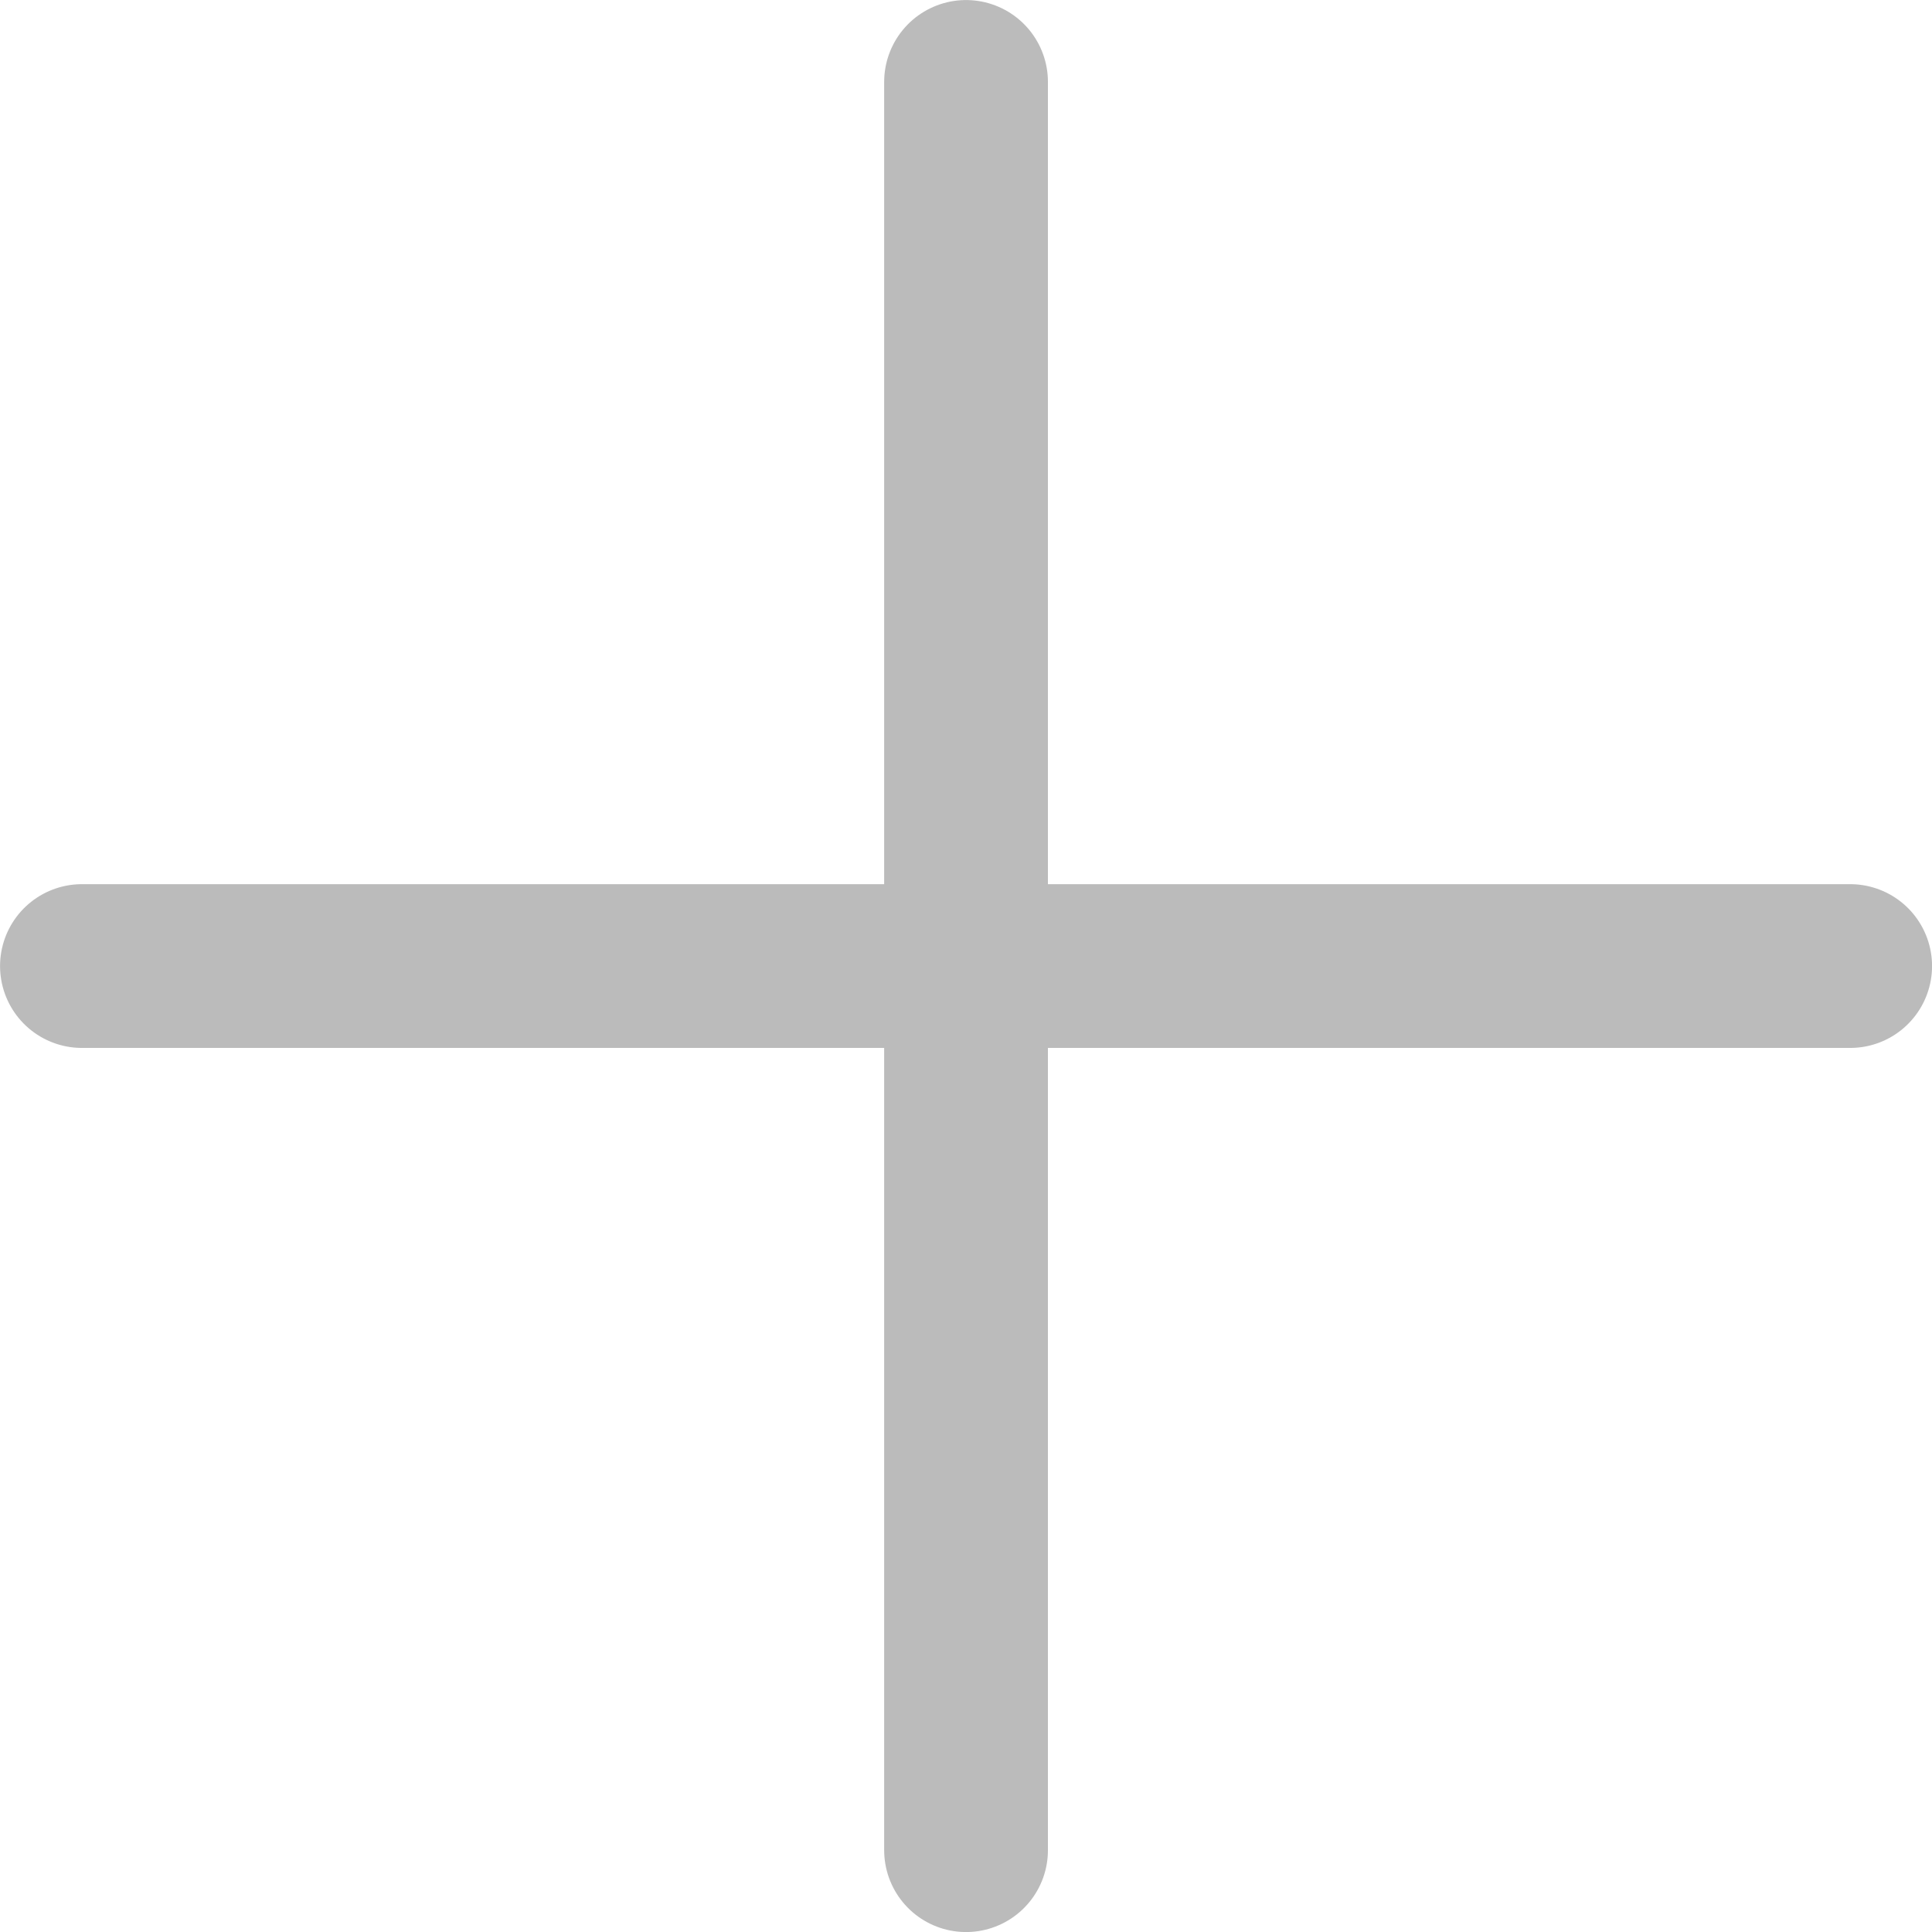
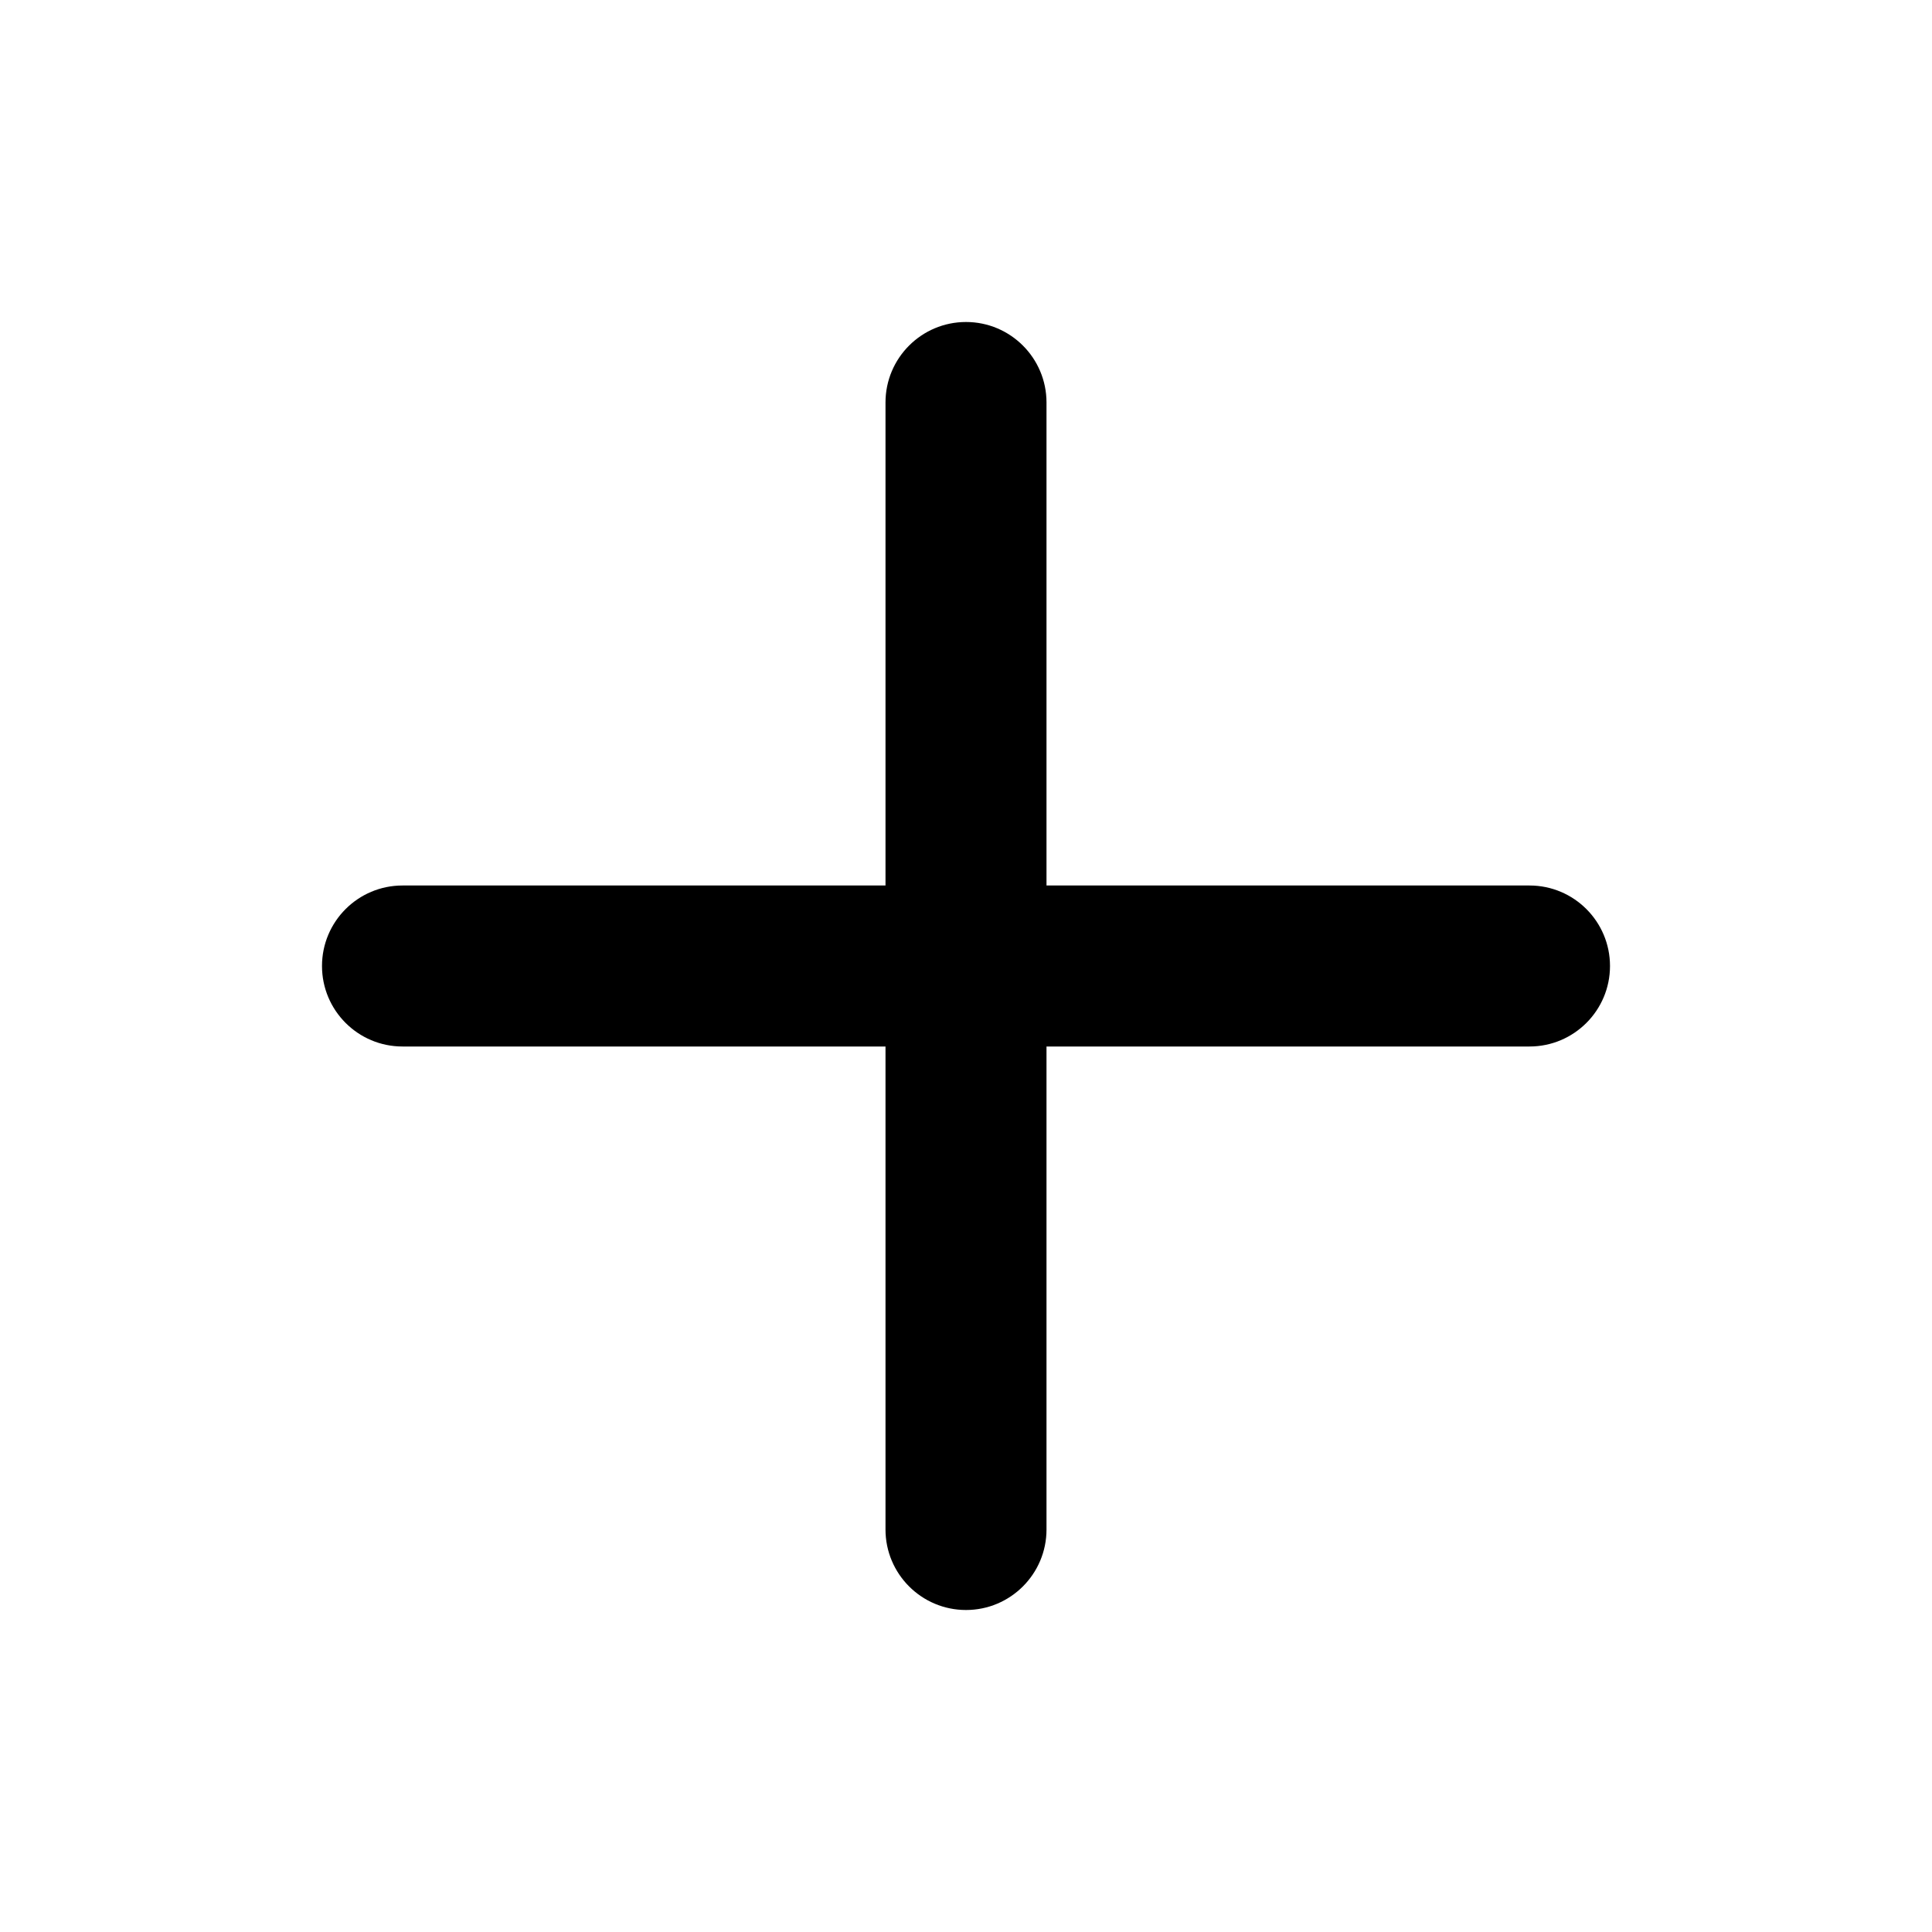
- <svg xmlns="http://www.w3.org/2000/svg" width="19.667" height="19.667" viewBox="0 0 19.667 19.667">
-   <g id="Icon_feather-plus" data-name="Icon feather-plus" transform="translate(-3.333 -3.333)">
-     <path id="Caminho_16" data-name="Caminho 16" d="M10,4.167v18" transform="translate(3.167 0)" fill="none" stroke="#bbb" stroke-linecap="round" stroke-linejoin="round" stroke-width="1.667" />
-     <path id="Caminho_17" data-name="Caminho 17" d="M4.167,10h18" transform="translate(0 3.167)" fill="none" stroke="#bbb" stroke-linecap="round" stroke-linejoin="round" stroke-width="1.667" />
-   </g>
+ <svg xmlns="http://www.w3.org/2000/svg" version="1.1" width="24" height="24" viewBox="0 0 24 24">
+   <path d="M5 13h6v6c0 0.552 0.448 1 1 1s1-0.448 1-1v-6h6c0.552 0 1-0.448 1-1s-0.448-1-1-1h-6v-6c0-0.552-0.448-1-1-1s-1 0.448-1 1v6h-6c-0.552 0-1 0.448-1 1s0.448 1 1 1z" />
</svg>
